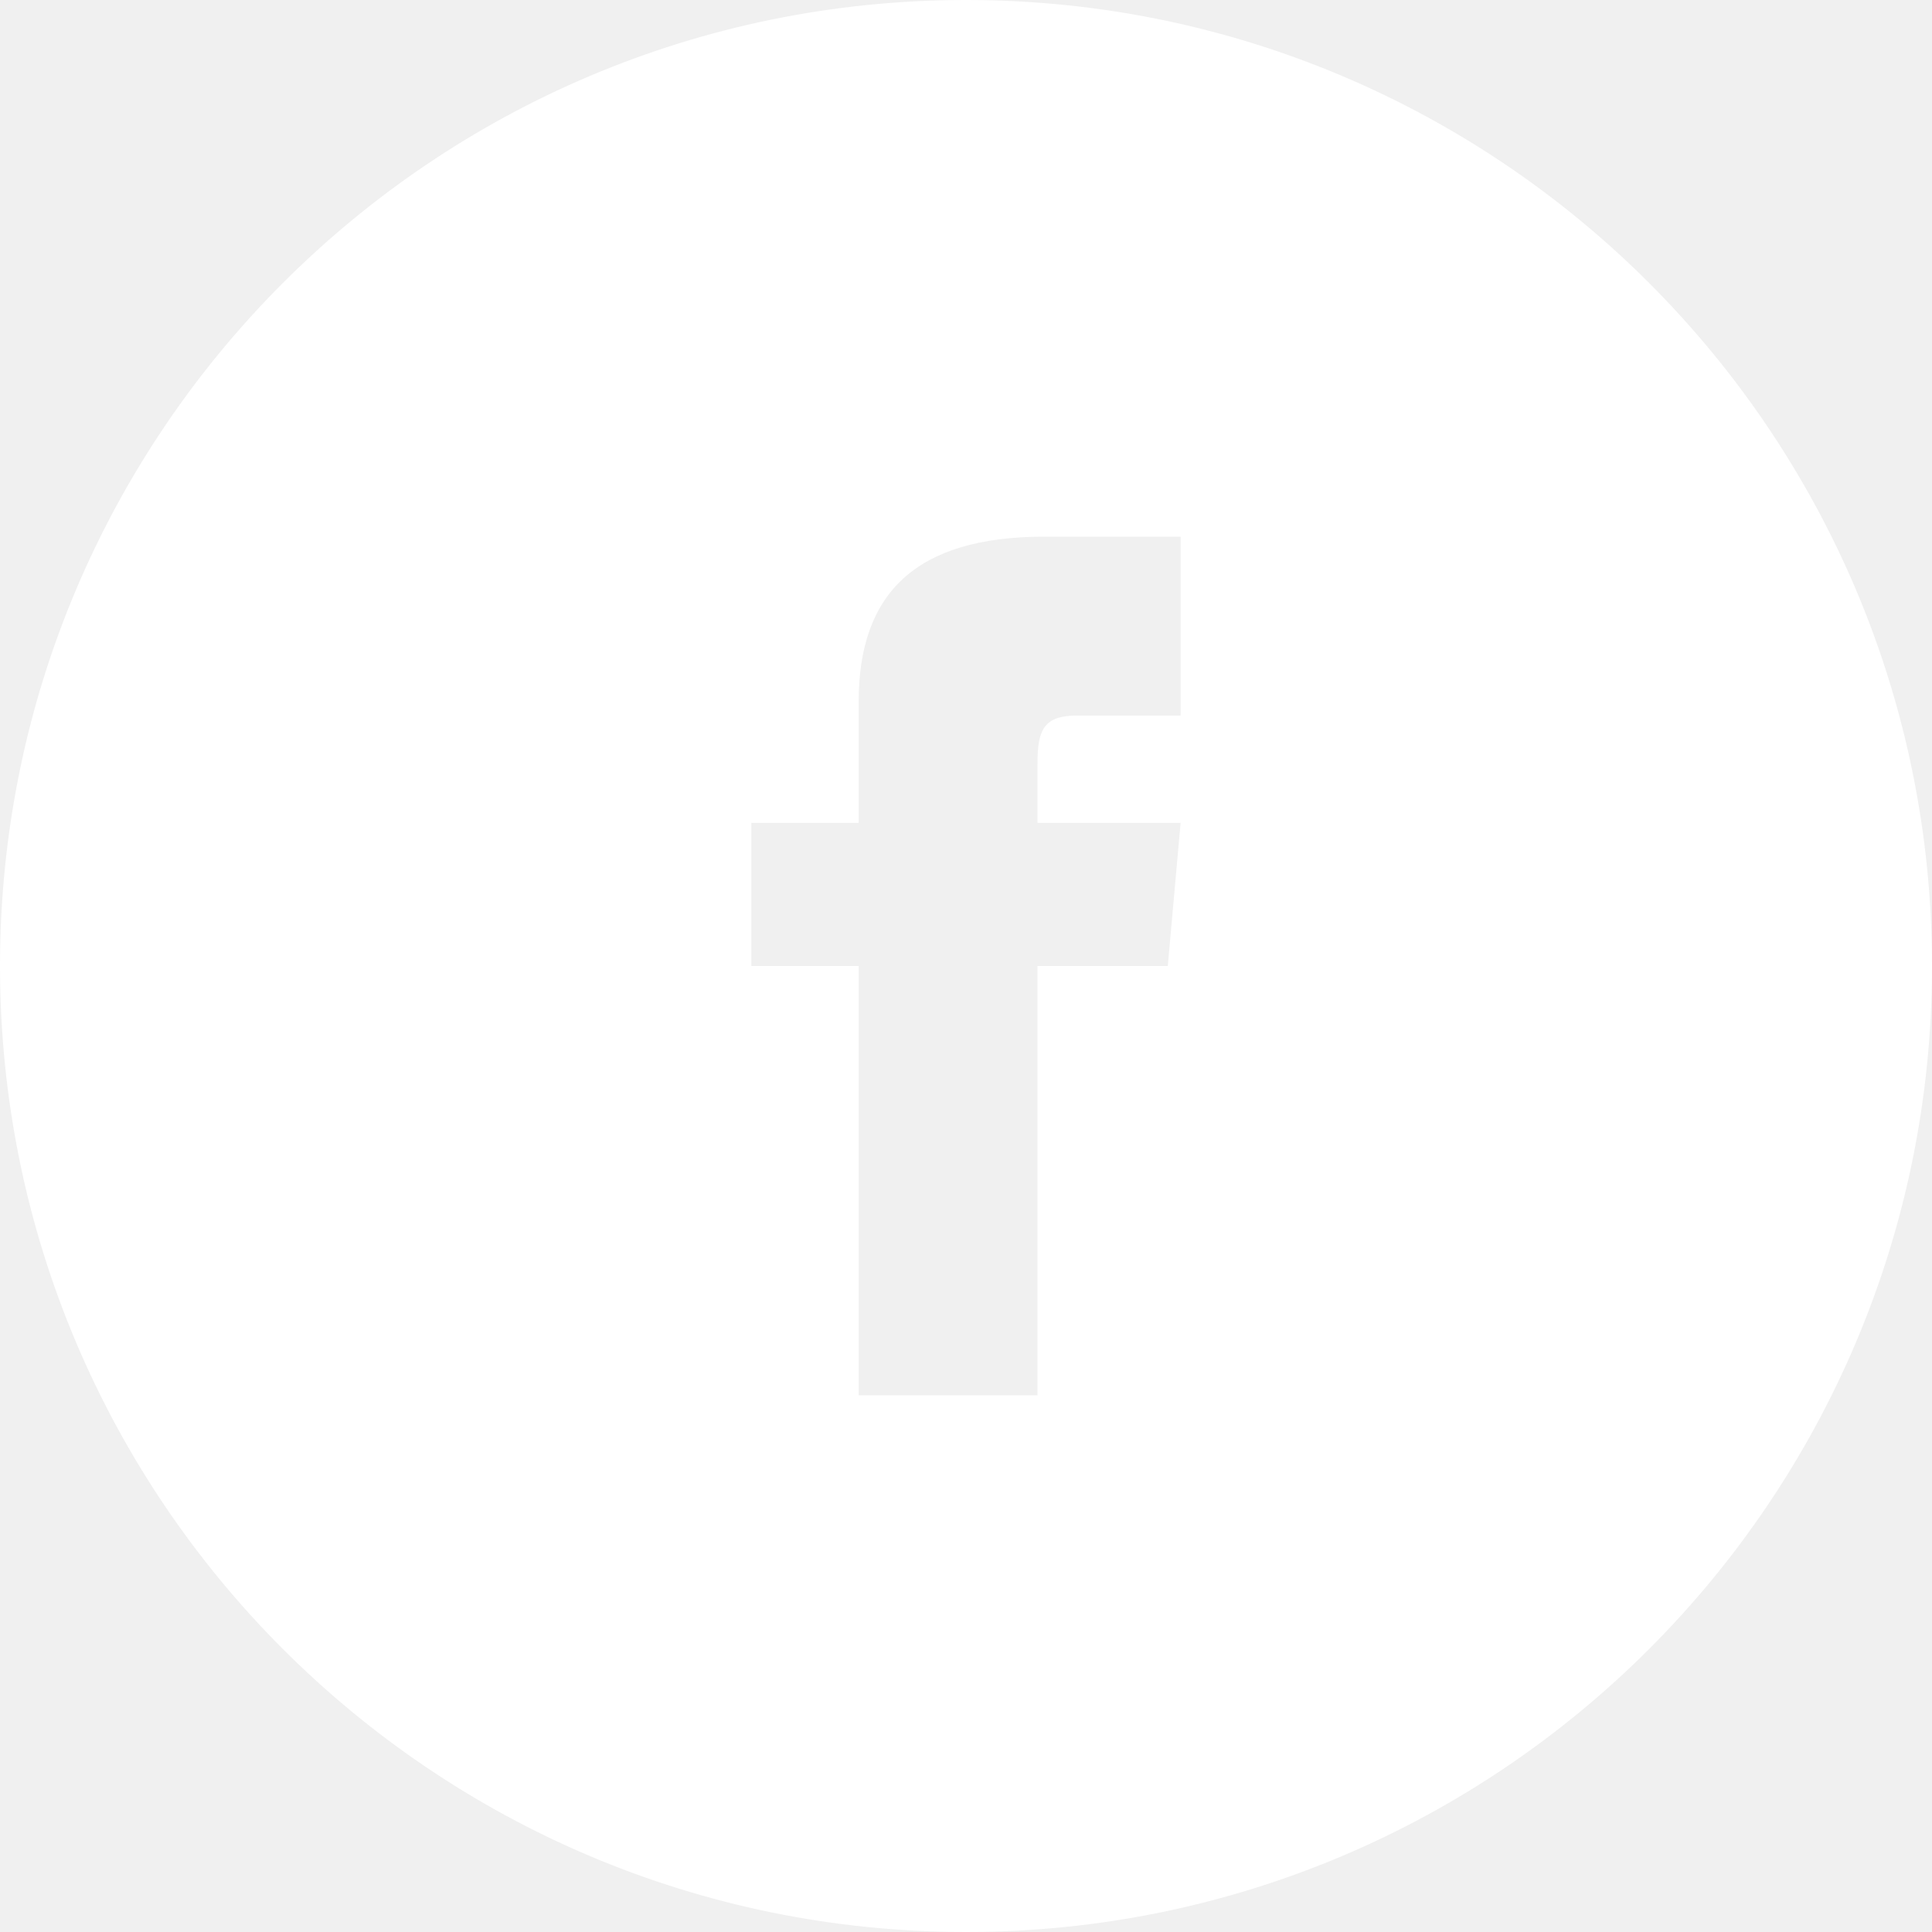
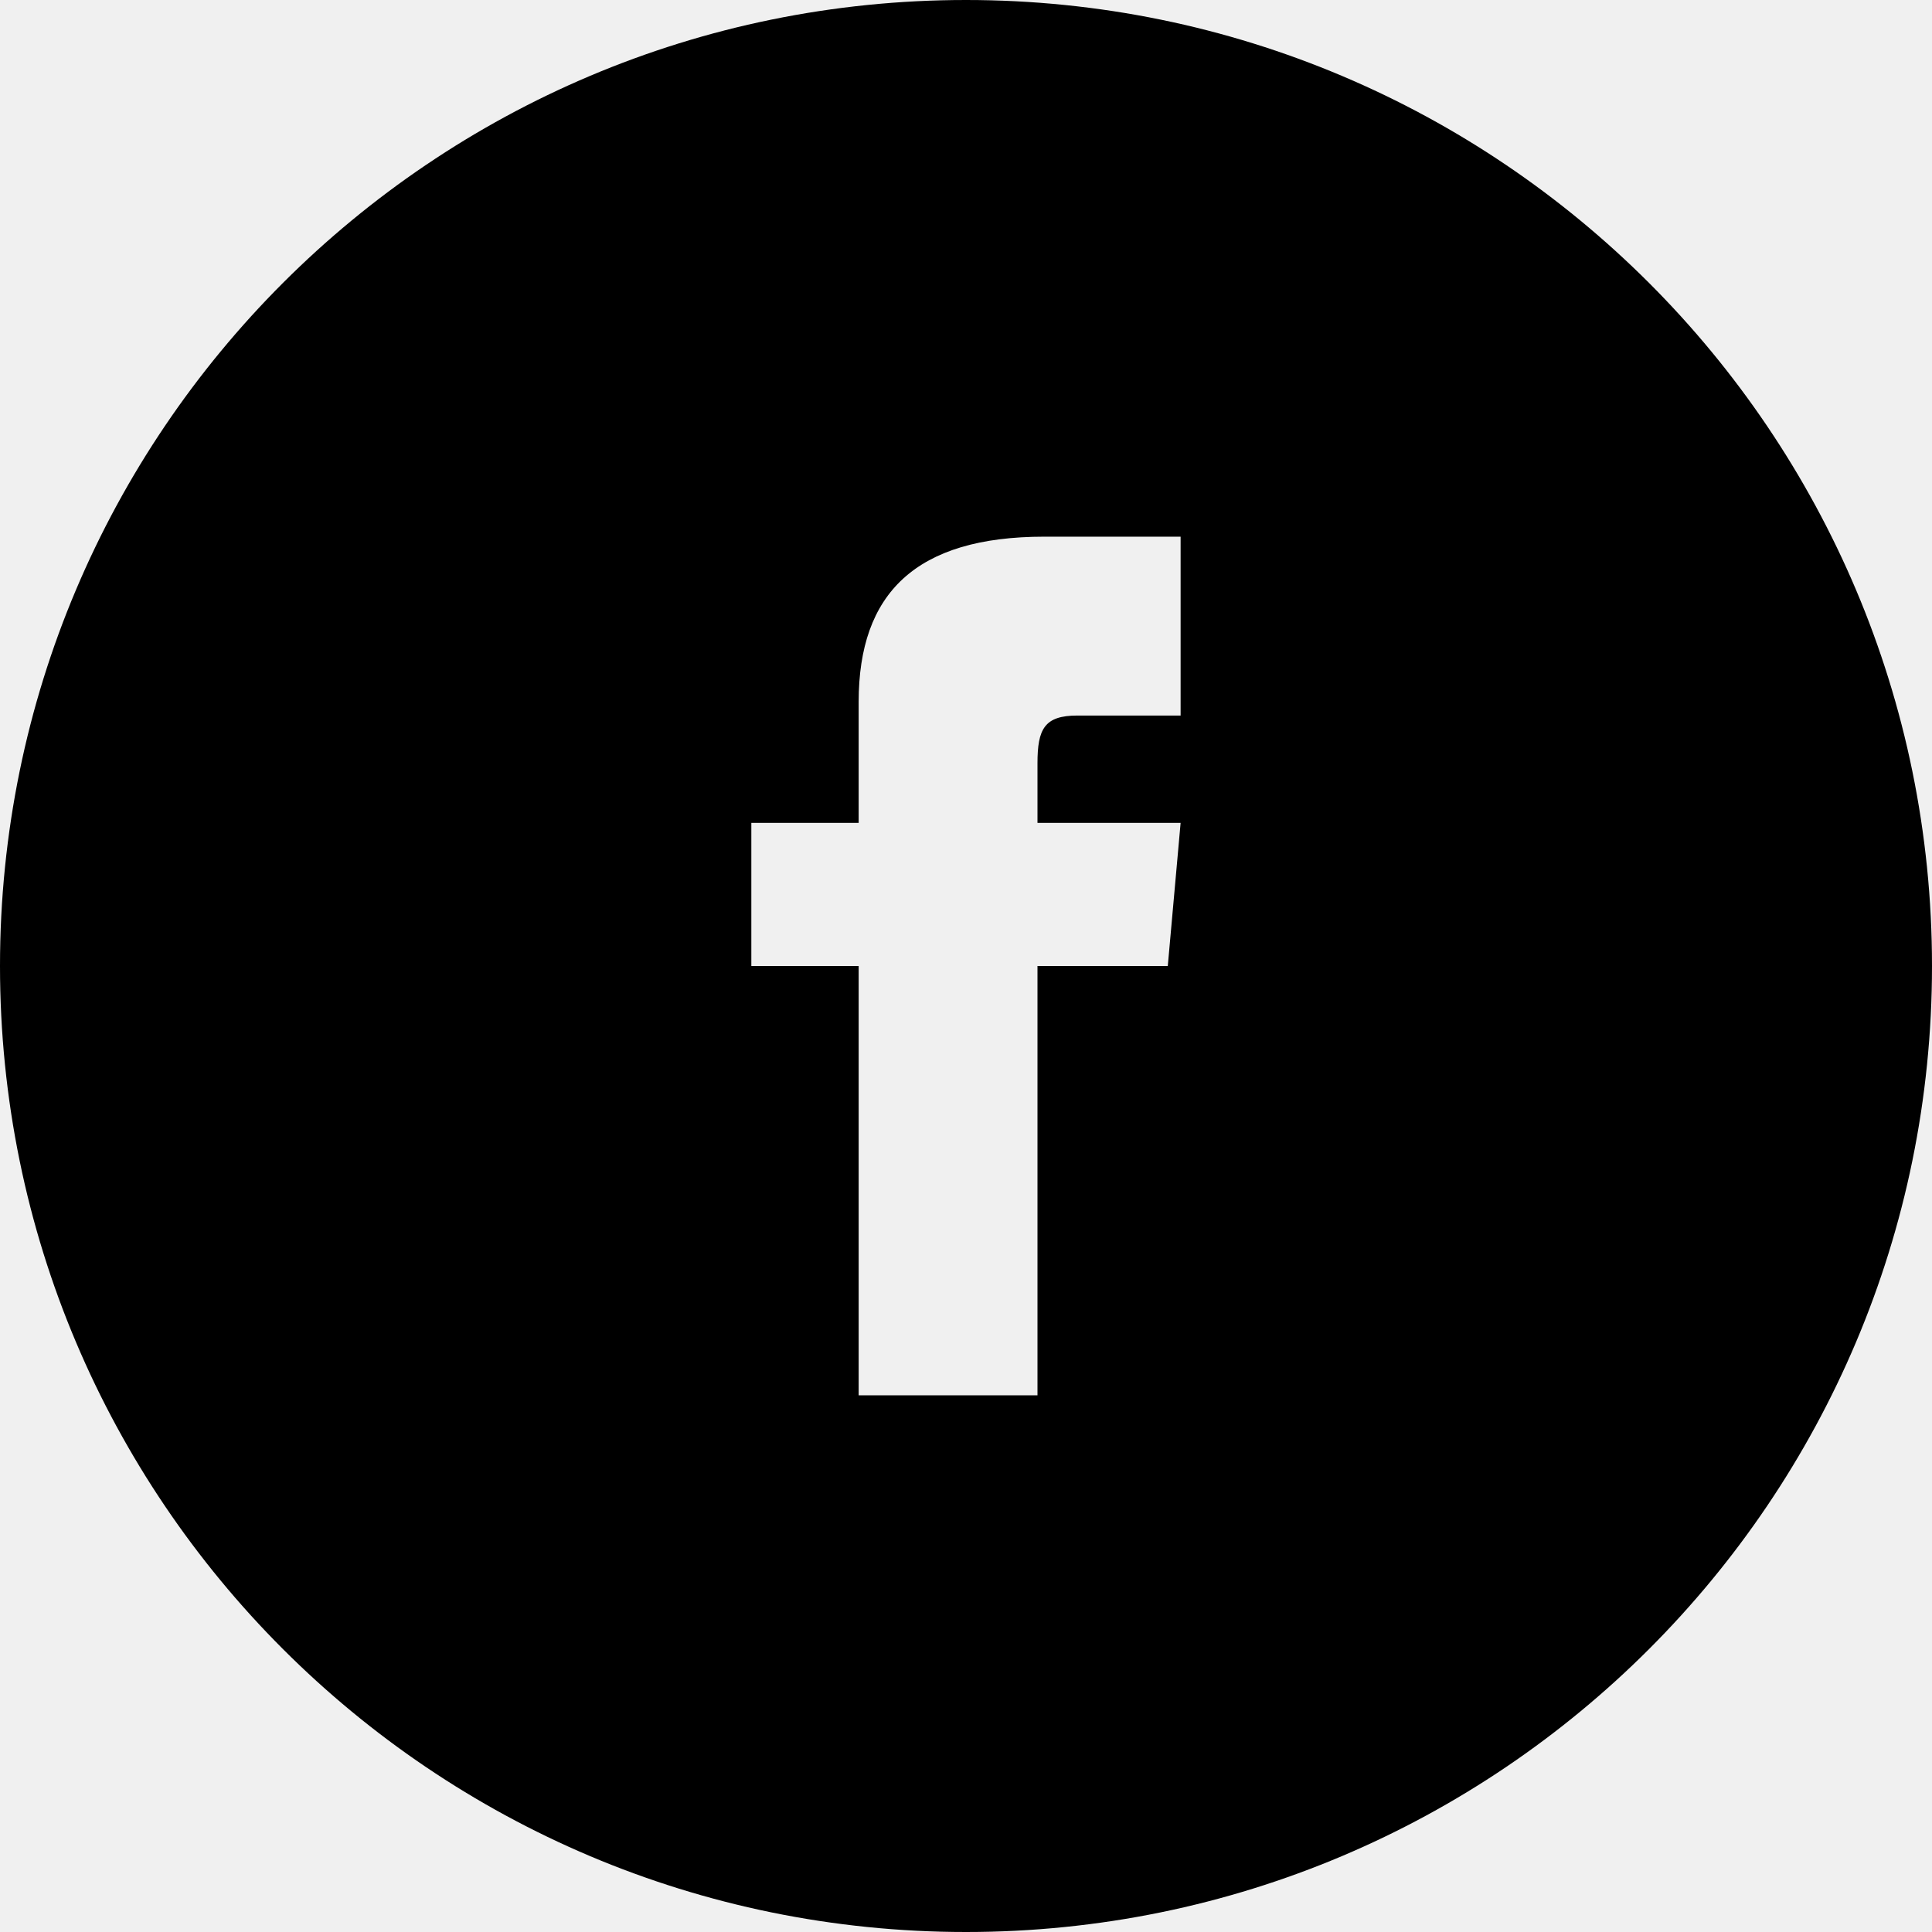
<svg xmlns="http://www.w3.org/2000/svg" width="36" height="36" viewBox="0 0 36 36" fill="none" aria-hidden="true">
-   <path fill-rule="evenodd" d="M18 36C27.941 36 36 27.941 36 18C36 8.059 27.941 0 18 0C8.059 0 0 8.059 0 18C0 27.941 8.059 36 18 36ZM14 15.333H16V13.077C16 11.055 17.064 10 19.46 10H21.999V13.333H20.076C19.46 13.333 19.332 13.585 19.332 14.222V15.333H21.999L21.76 18H19.332V26H16V18H14V15.333Z" fill="white" />
+   <path fill-rule="evenodd" d="M18 36C27.941 36 36 27.941 36 18C36 8.059 27.941 0 18 0C8.059 0 0 8.059 0 18C0 27.941 8.059 36 18 36ZM14 15.333H16V13.077C16 11.055 17.064 10 19.46 10H21.999V13.333H20.076C19.46 13.333 19.332 13.585 19.332 14.222V15.333H21.999L21.76 18H19.332V26H16V18H14V15.333Z" fill="currentColor" />
</svg>
